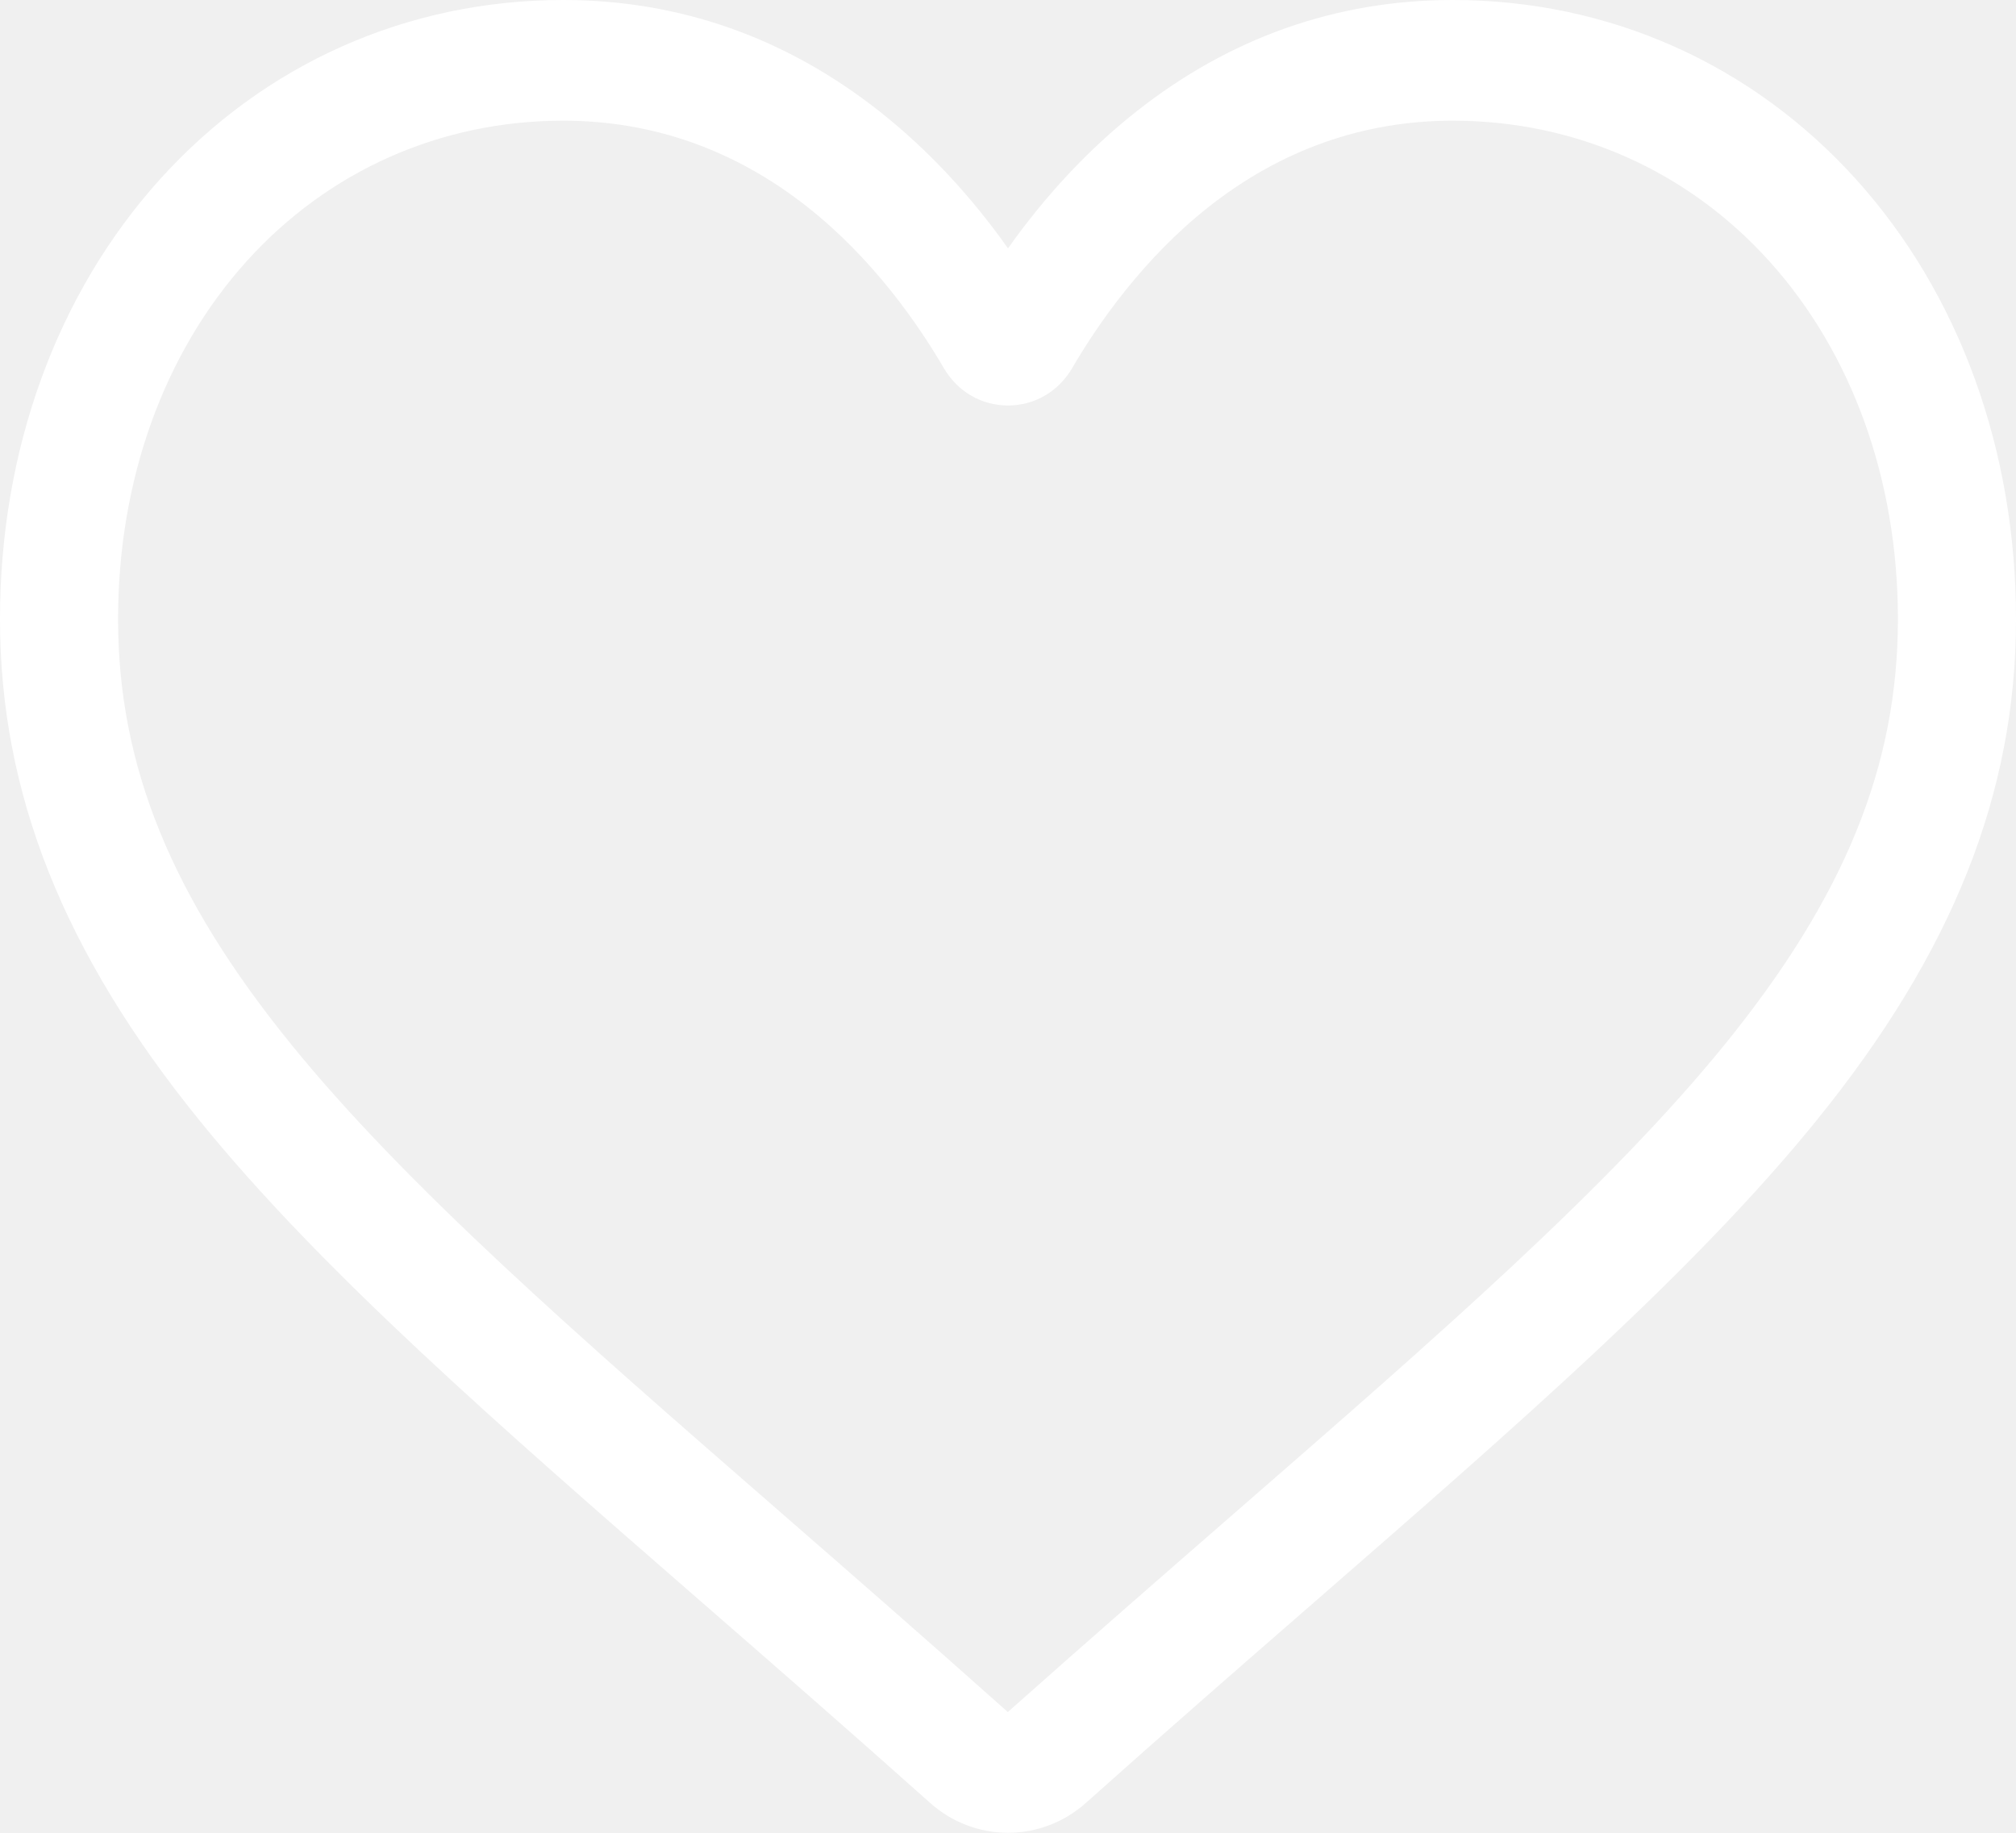
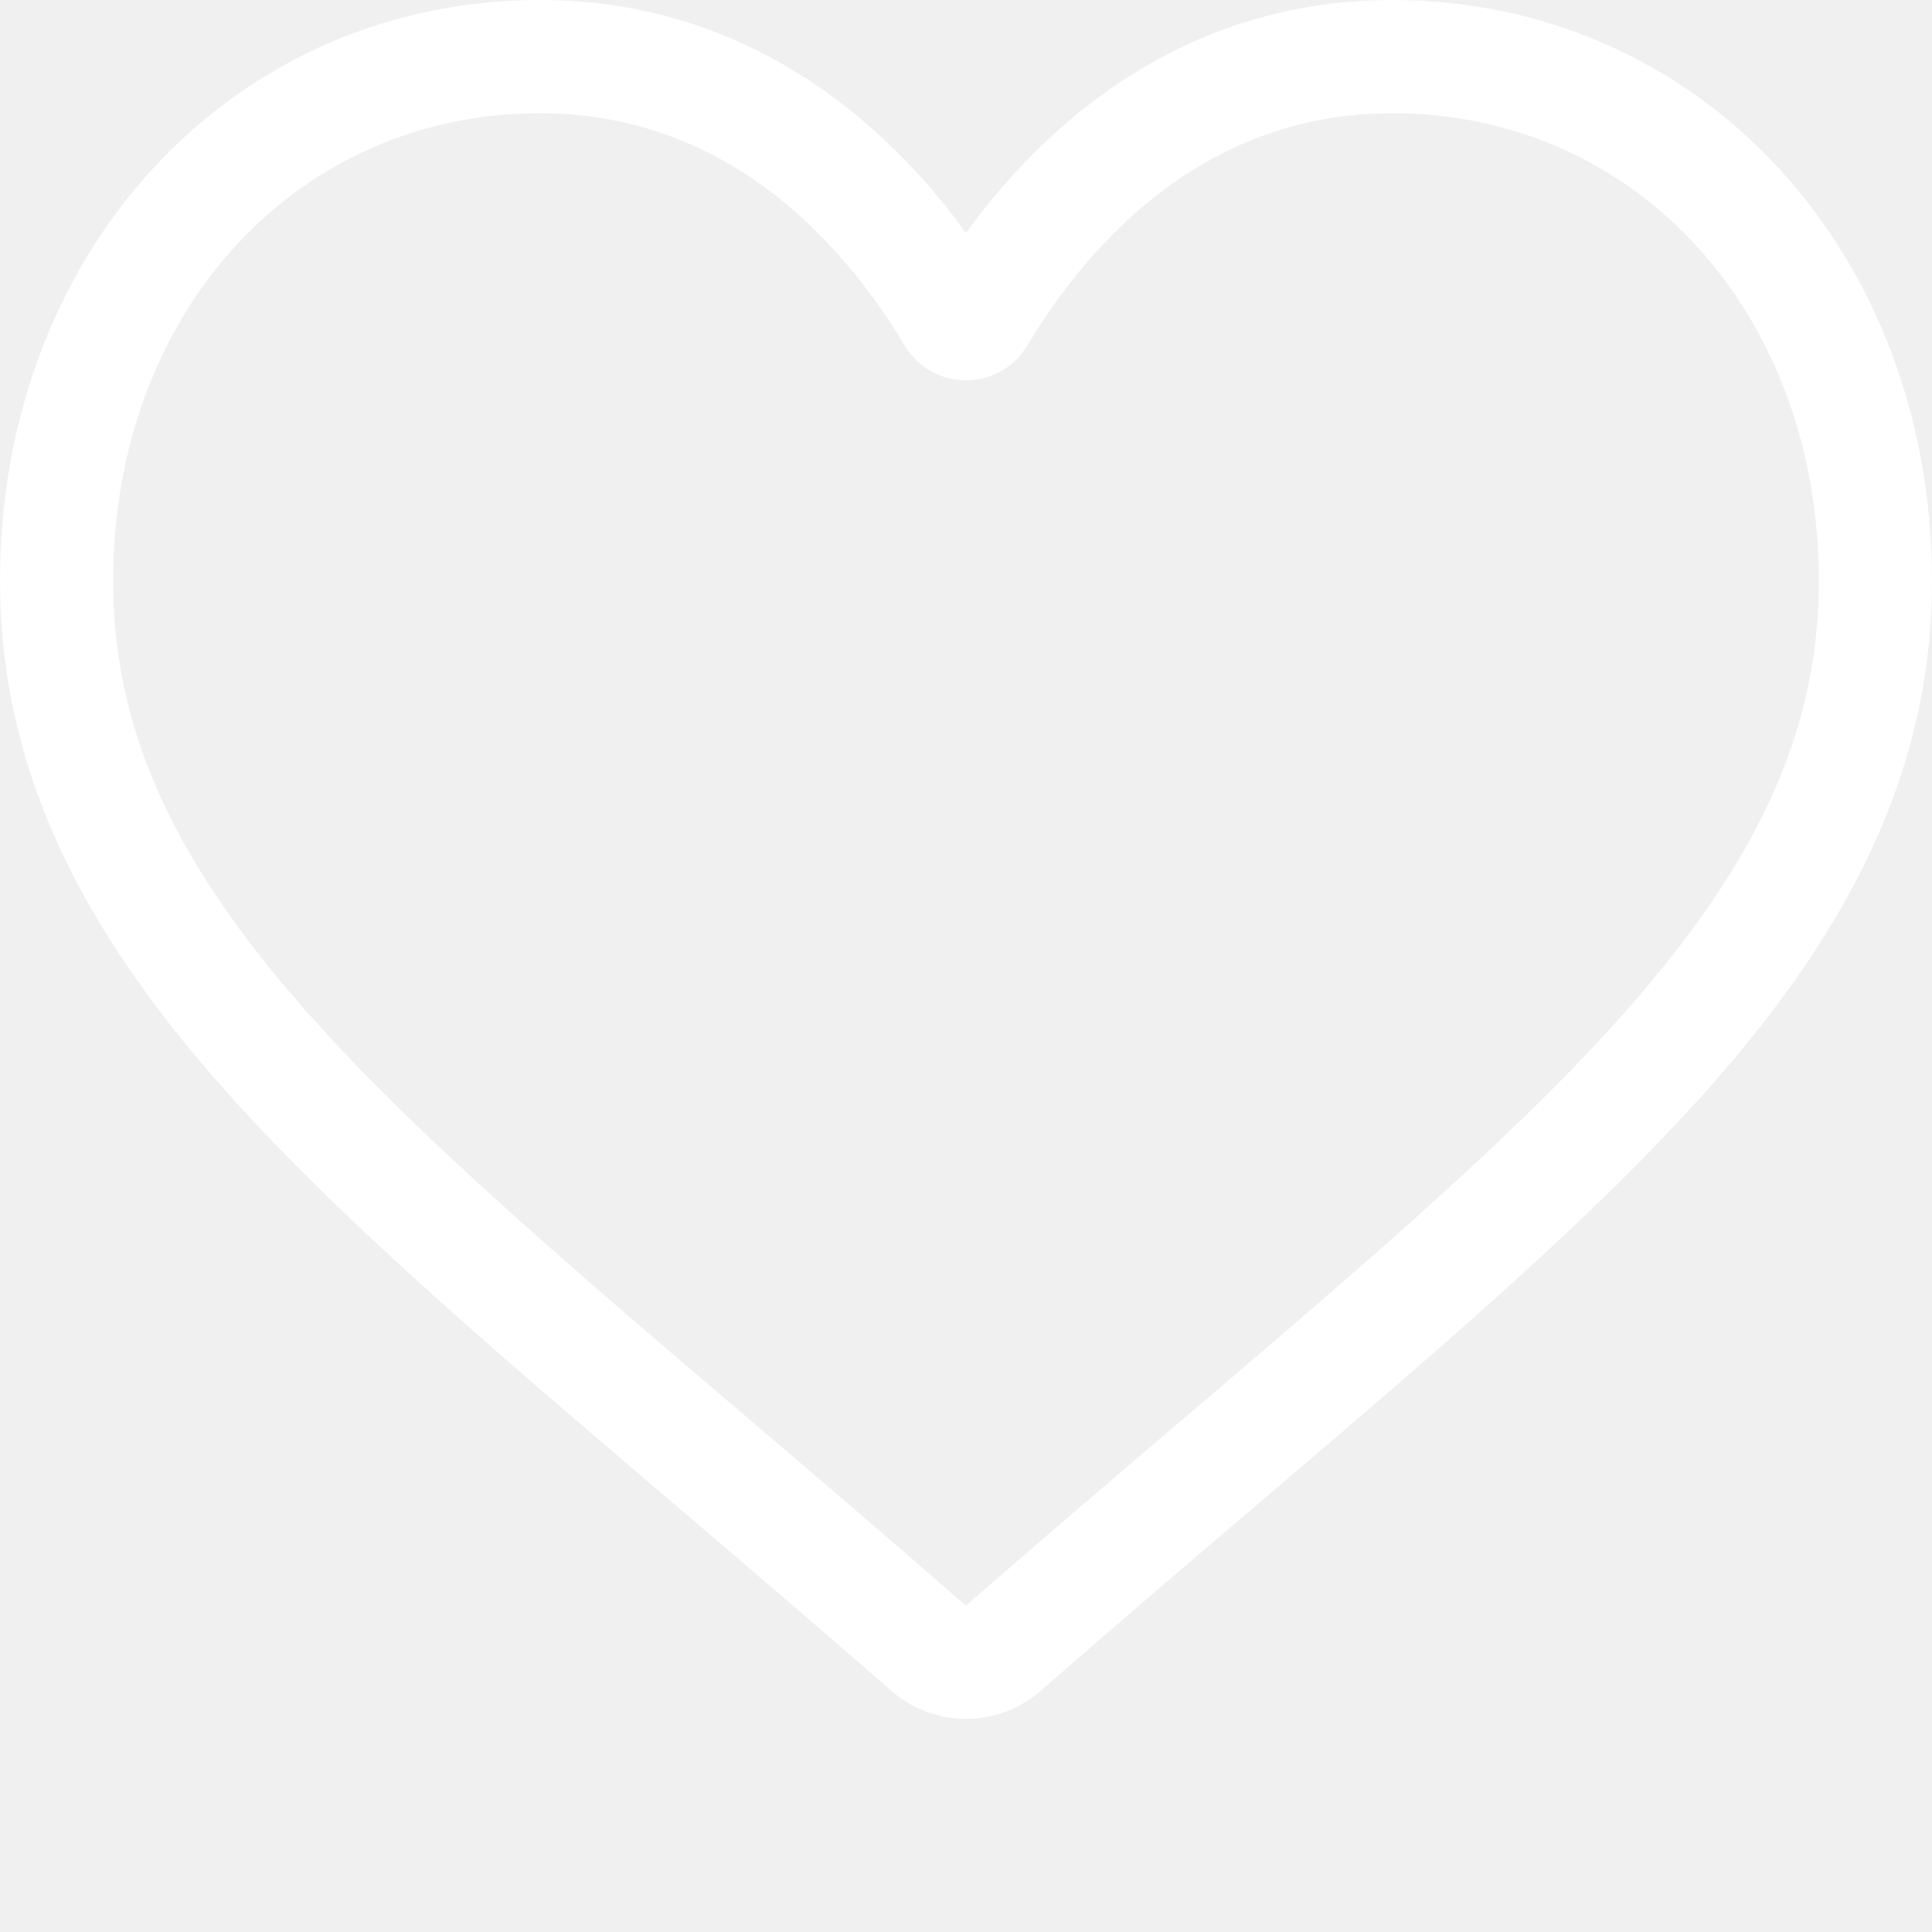
- <svg xmlns="http://www.w3.org/2000/svg" width="77" height="70" viewBox="0 0 77 70" fill="none">
-   <path d="M38.5 70C37.404 70 36.347 69.594 35.523 68.857C32.413 66.078 29.414 63.466 26.768 61.162L26.754 61.15C18.997 54.395 12.298 48.562 7.637 42.815C2.427 36.391 0 30.3 0 23.646C0 17.181 2.17 11.216 6.108 6.85C10.094 2.433 15.564 0 21.511 0C25.955 0 30.026 1.436 33.609 4.267C35.417 5.697 37.056 7.446 38.5 9.486C39.945 7.446 41.583 5.697 43.392 4.267C46.975 1.436 51.045 0 55.49 0C61.436 0 66.906 2.433 70.892 6.85C74.831 11.216 77 17.181 77 23.646C77 30.3 74.574 36.391 69.364 42.815C64.703 48.562 58.004 54.395 50.248 61.149C47.597 63.456 44.594 66.072 41.476 68.858C40.653 69.594 39.596 70 38.5 70ZM21.511 4.609C16.838 4.609 12.546 6.514 9.424 9.974C6.255 13.486 4.51 18.342 4.51 23.646C4.51 29.242 6.546 34.247 11.11 39.874C15.521 45.313 22.082 51.027 29.679 57.643L29.693 57.655C32.349 59.968 35.36 62.59 38.493 65.389C41.646 62.584 44.661 59.958 47.322 57.641C54.919 51.026 61.48 45.313 65.891 39.874C70.454 34.247 72.49 29.242 72.49 23.646C72.49 18.342 70.745 13.486 67.576 9.974C64.454 6.514 60.161 4.609 55.49 4.609C52.068 4.609 48.925 5.721 46.151 7.913C43.678 9.867 41.956 12.338 40.946 14.067C40.426 14.956 39.512 15.487 38.5 15.487C37.488 15.487 36.574 14.956 36.054 14.067C35.045 12.338 33.323 9.867 30.849 7.913C28.075 5.721 24.933 4.609 21.511 4.609Z" fill="white" />
+ <svg xmlns="http://www.w3.org/2000/svg" version="1.1" width="512" height="512" x="0" y="0" viewBox="0 0 512.001 512" style="enable-background:new 0 0 512 512" xml:space="preserve" class="">
+   <g>
+     <path d="m256 455.516c-7.289 0-14.316-2.641-19.793-7.438-20.684-18.086-40.625-35.082-58.219-50.074l-.09-.078c-51.582-43.957-96.125-81.918-127.117-119.312-34.645-41.805-50.781-81.441-50.781-124.742 0-42.07 14.426-80.883 40.617-109.293 26.504-28.746 62.871-44.578 102.414-44.578 29.555 0 56.621 9.344 80.445 27.77 12.023 9.301 22.922 20.684 32.523 33.961 9.605-13.277 20.5-24.66 32.527-33.961 23.824-18.426 50.891-27.77 80.445-27.77 39.539 0 75.91 15.832 102.414 44.578 26.191 28.41 40.613 67.223 40.613 109.293 0 43.301-16.133 82.938-50.777 124.738-30.992 37.398-75.531 75.355-127.105 119.309-17.625 15.016-37.598 32.039-58.328 50.168-5.473 4.789-12.504 7.43-19.789 7.43zm-112.969-425.523c-31.066 0-59.605 12.398-80.367 34.914-21.07 22.855-32.676 54.449-32.676 88.965 0 36.418 13.535 68.988 43.883 105.605 29.332 35.395 72.961 72.574 123.477 115.625l.094.078c17.66 15.051 37.68 32.113 58.516 50.332 20.961-18.254 41.012-35.344 58.707-50.418 50.512-43.051 94.137-80.223 123.469-115.617 30.344-36.617 43.879-69.188 43.879-105.605 0-34.516-11.605-66.109-32.676-88.965-20.758-22.516-49.301-34.914-80.363-34.914-22.758 0-43.652 7.234-62.102 21.5-16.441 12.719-27.895 28.797-34.609 40.047-3.453 5.785-9.531 9.238-16.262 9.238s-12.809-3.453-16.262-9.238c-6.711-11.25-18.164-27.328-34.609-40.047-18.449-14.266-39.344-21.5-62.098-21.5zm0 0" fill="#ffffff" data-original="#000000" style="" />
+   </g>
</svg>
